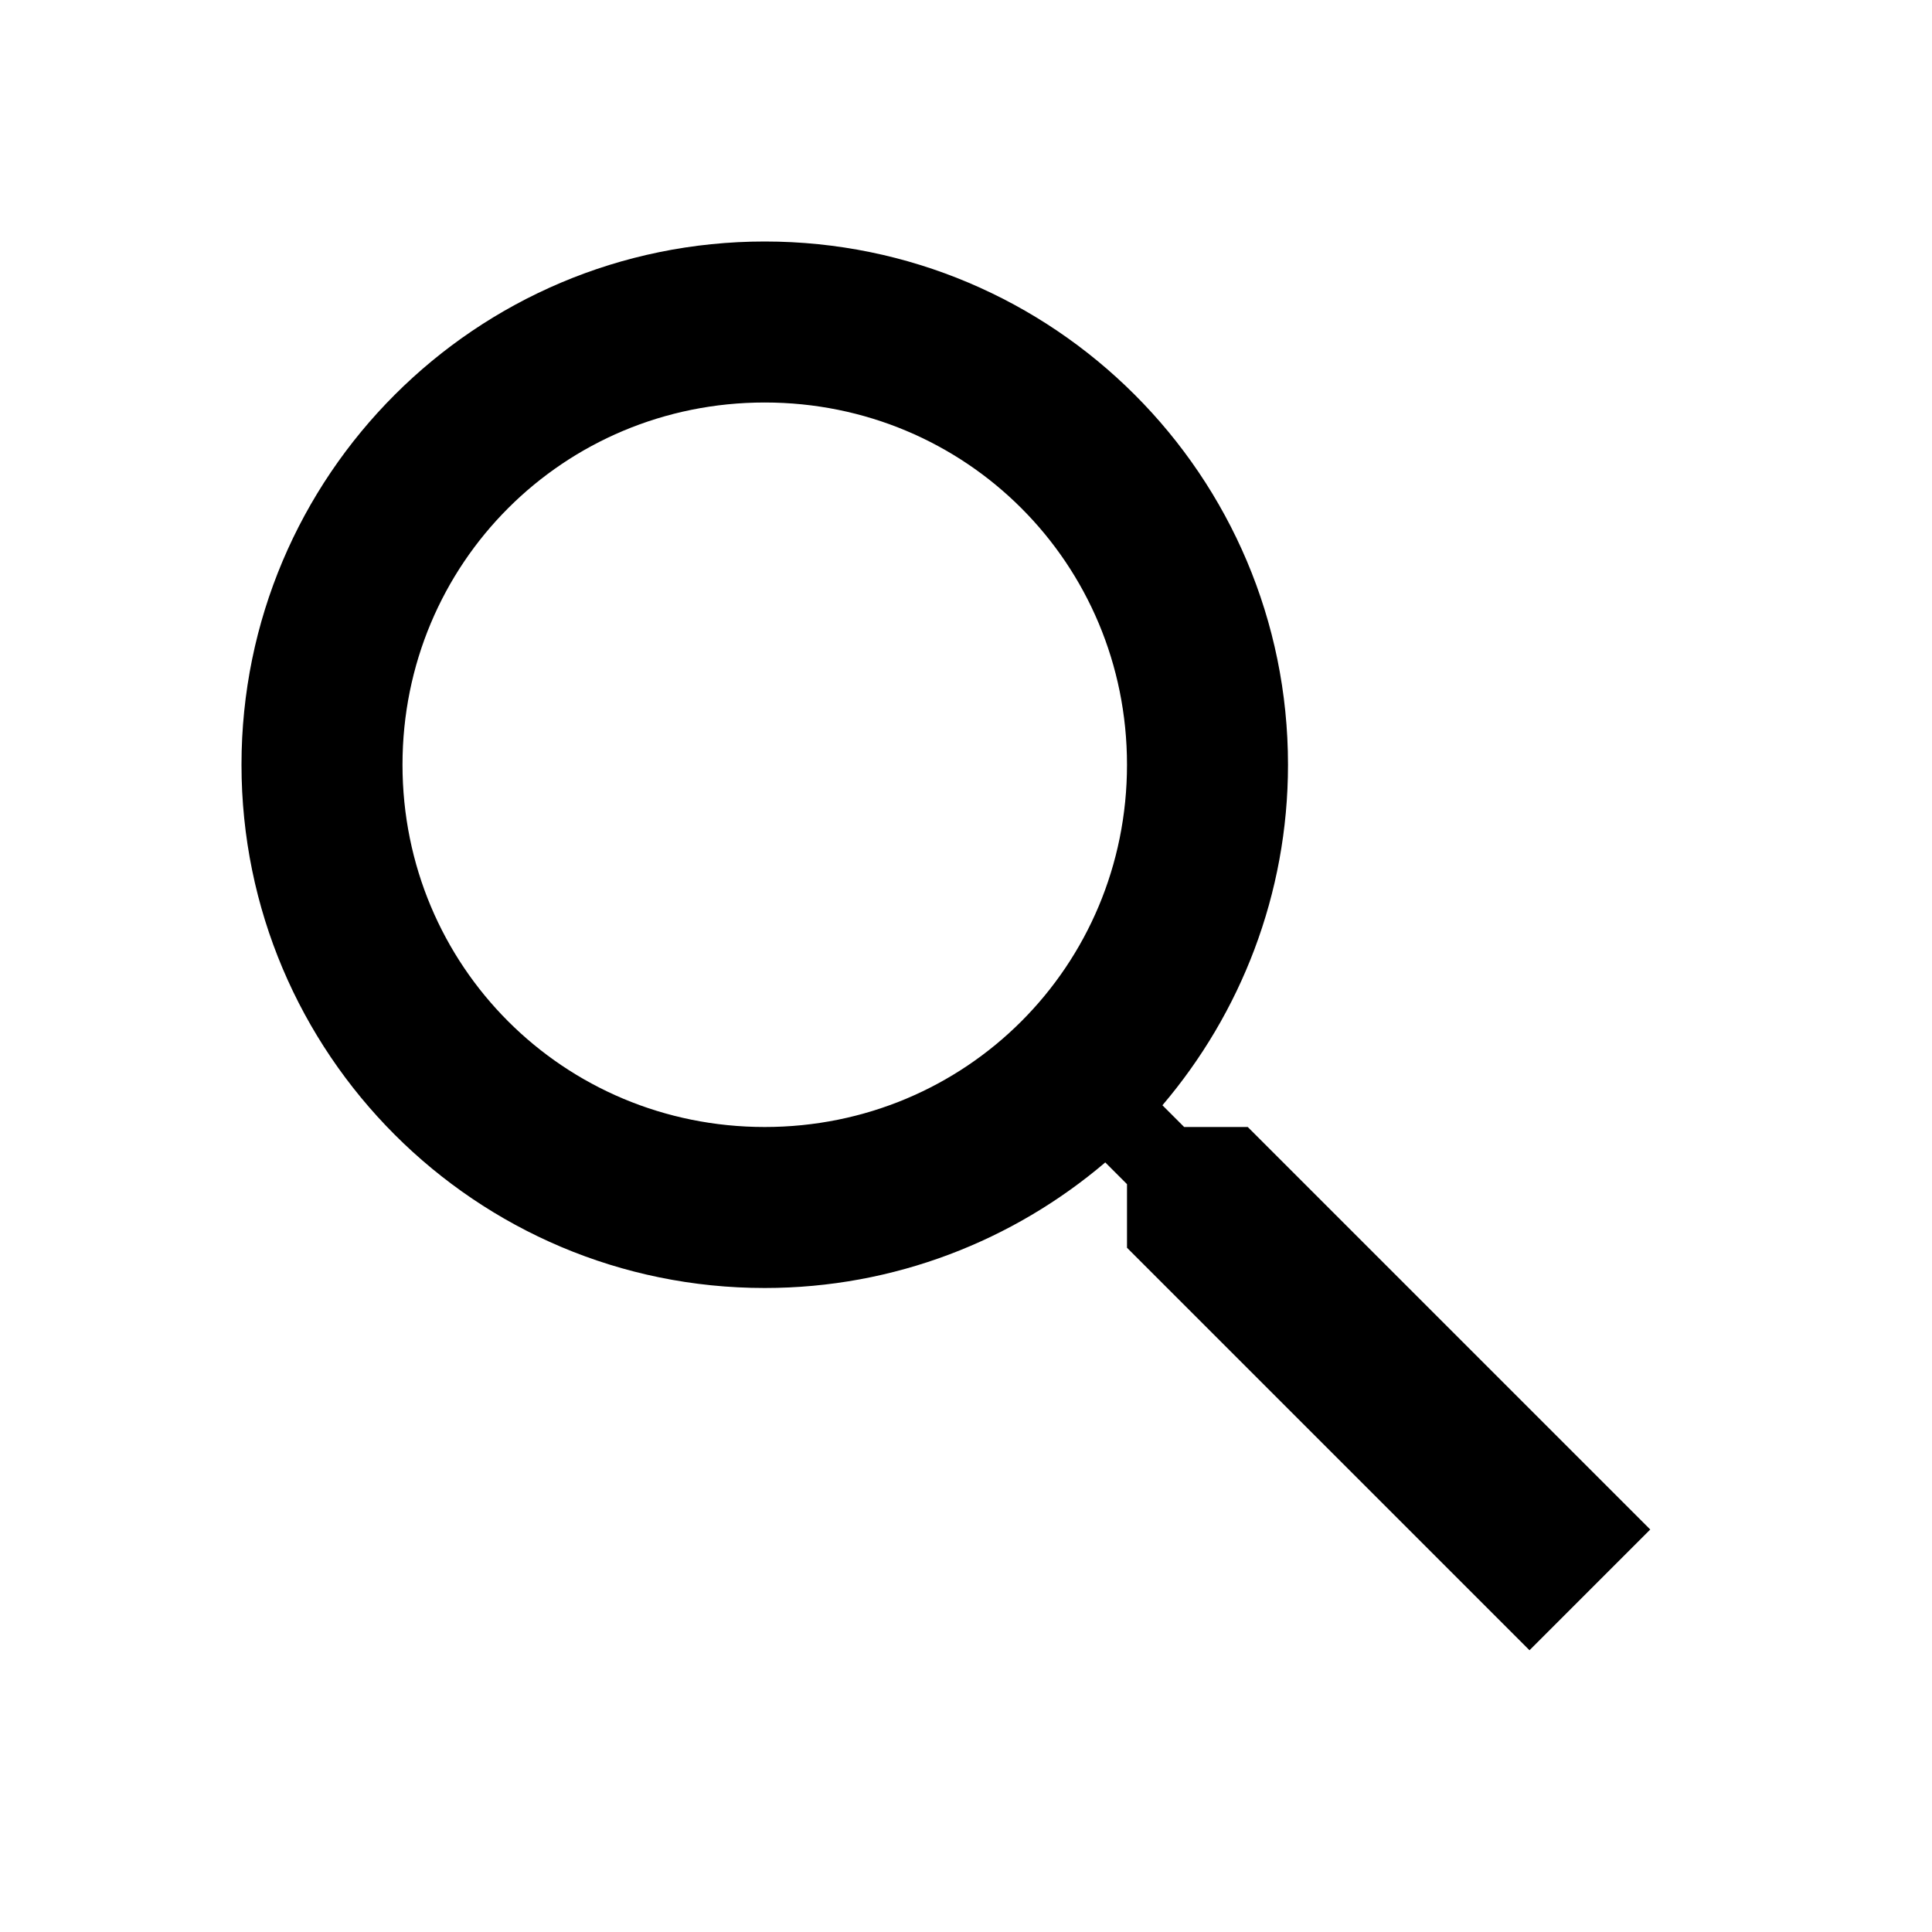
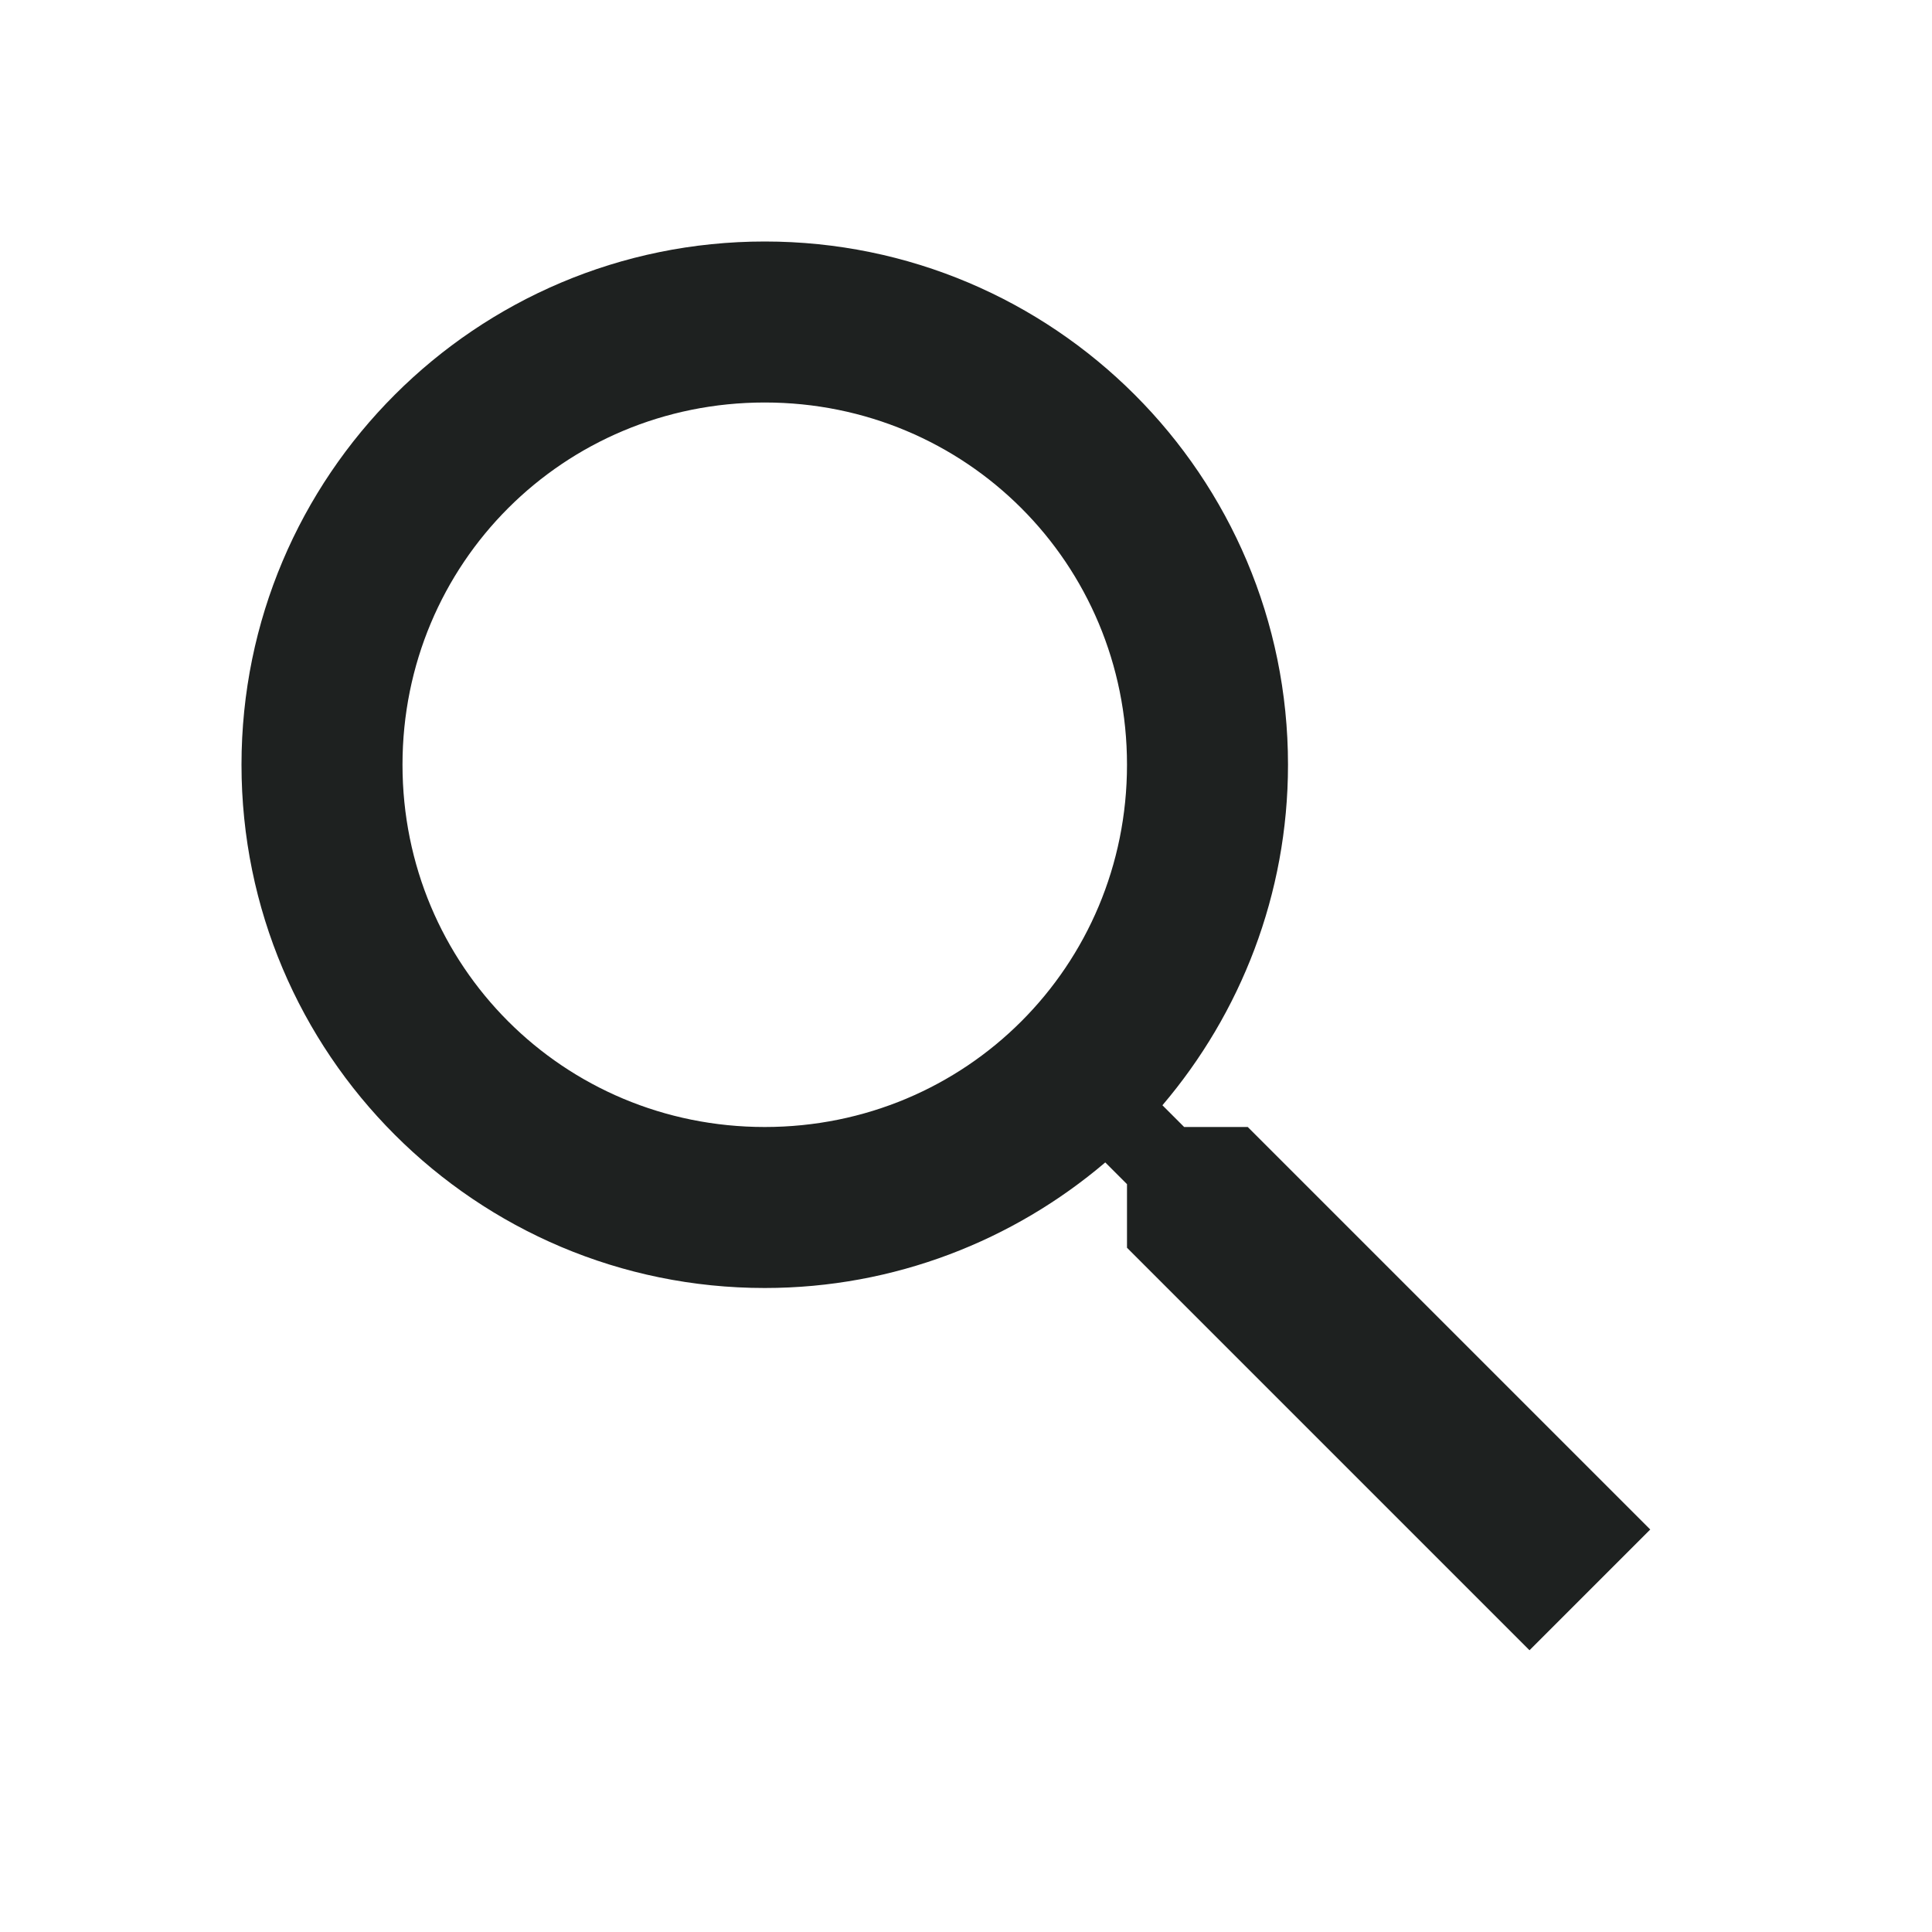
<svg xmlns="http://www.w3.org/2000/svg" viewBox="0 0 24 24">
-   <path d="M9.5,3A6.5,6.5 0 0,1 16,9.5C16,11.11 15.41,12.59 14.44,13.73L14.71,14H15.5L20.5,19L19,20.5L14,15.5V14.71L13.73,14.44C12.59,15.41 11.11,16 9.5,16A6.5,6.5 0 0,1 3,9.5A6.5,6.5 0 0,1 9.5,3M9.5,5C7,5 5,7 5,9.5C5,12 7,14 9.5,14C12,14 14,12 14,9.5C14,7 12,5 9.5,5Z" />
+   <path d="M9.5,3A6.5,6.5 0 0,1 16,9.5C16,11.11 15.41,12.59 14.44,13.73L14.71,14H15.5L20.5,19L19,20.5L14,15.5V14.71L13.73,14.44C12.59,15.41 11.11,16 9.5,16A6.5,6.5 0 0,1 3,9.5A6.5,6.5 0 0,1 9.5,3M9.5,5C7,5 5,7 5,9.5C5,12 7,14 9.5,14C12,14 14,12 14,9.5C14,7 12,5 9.5,5Z" fill="#1e2120" />
</svg>
